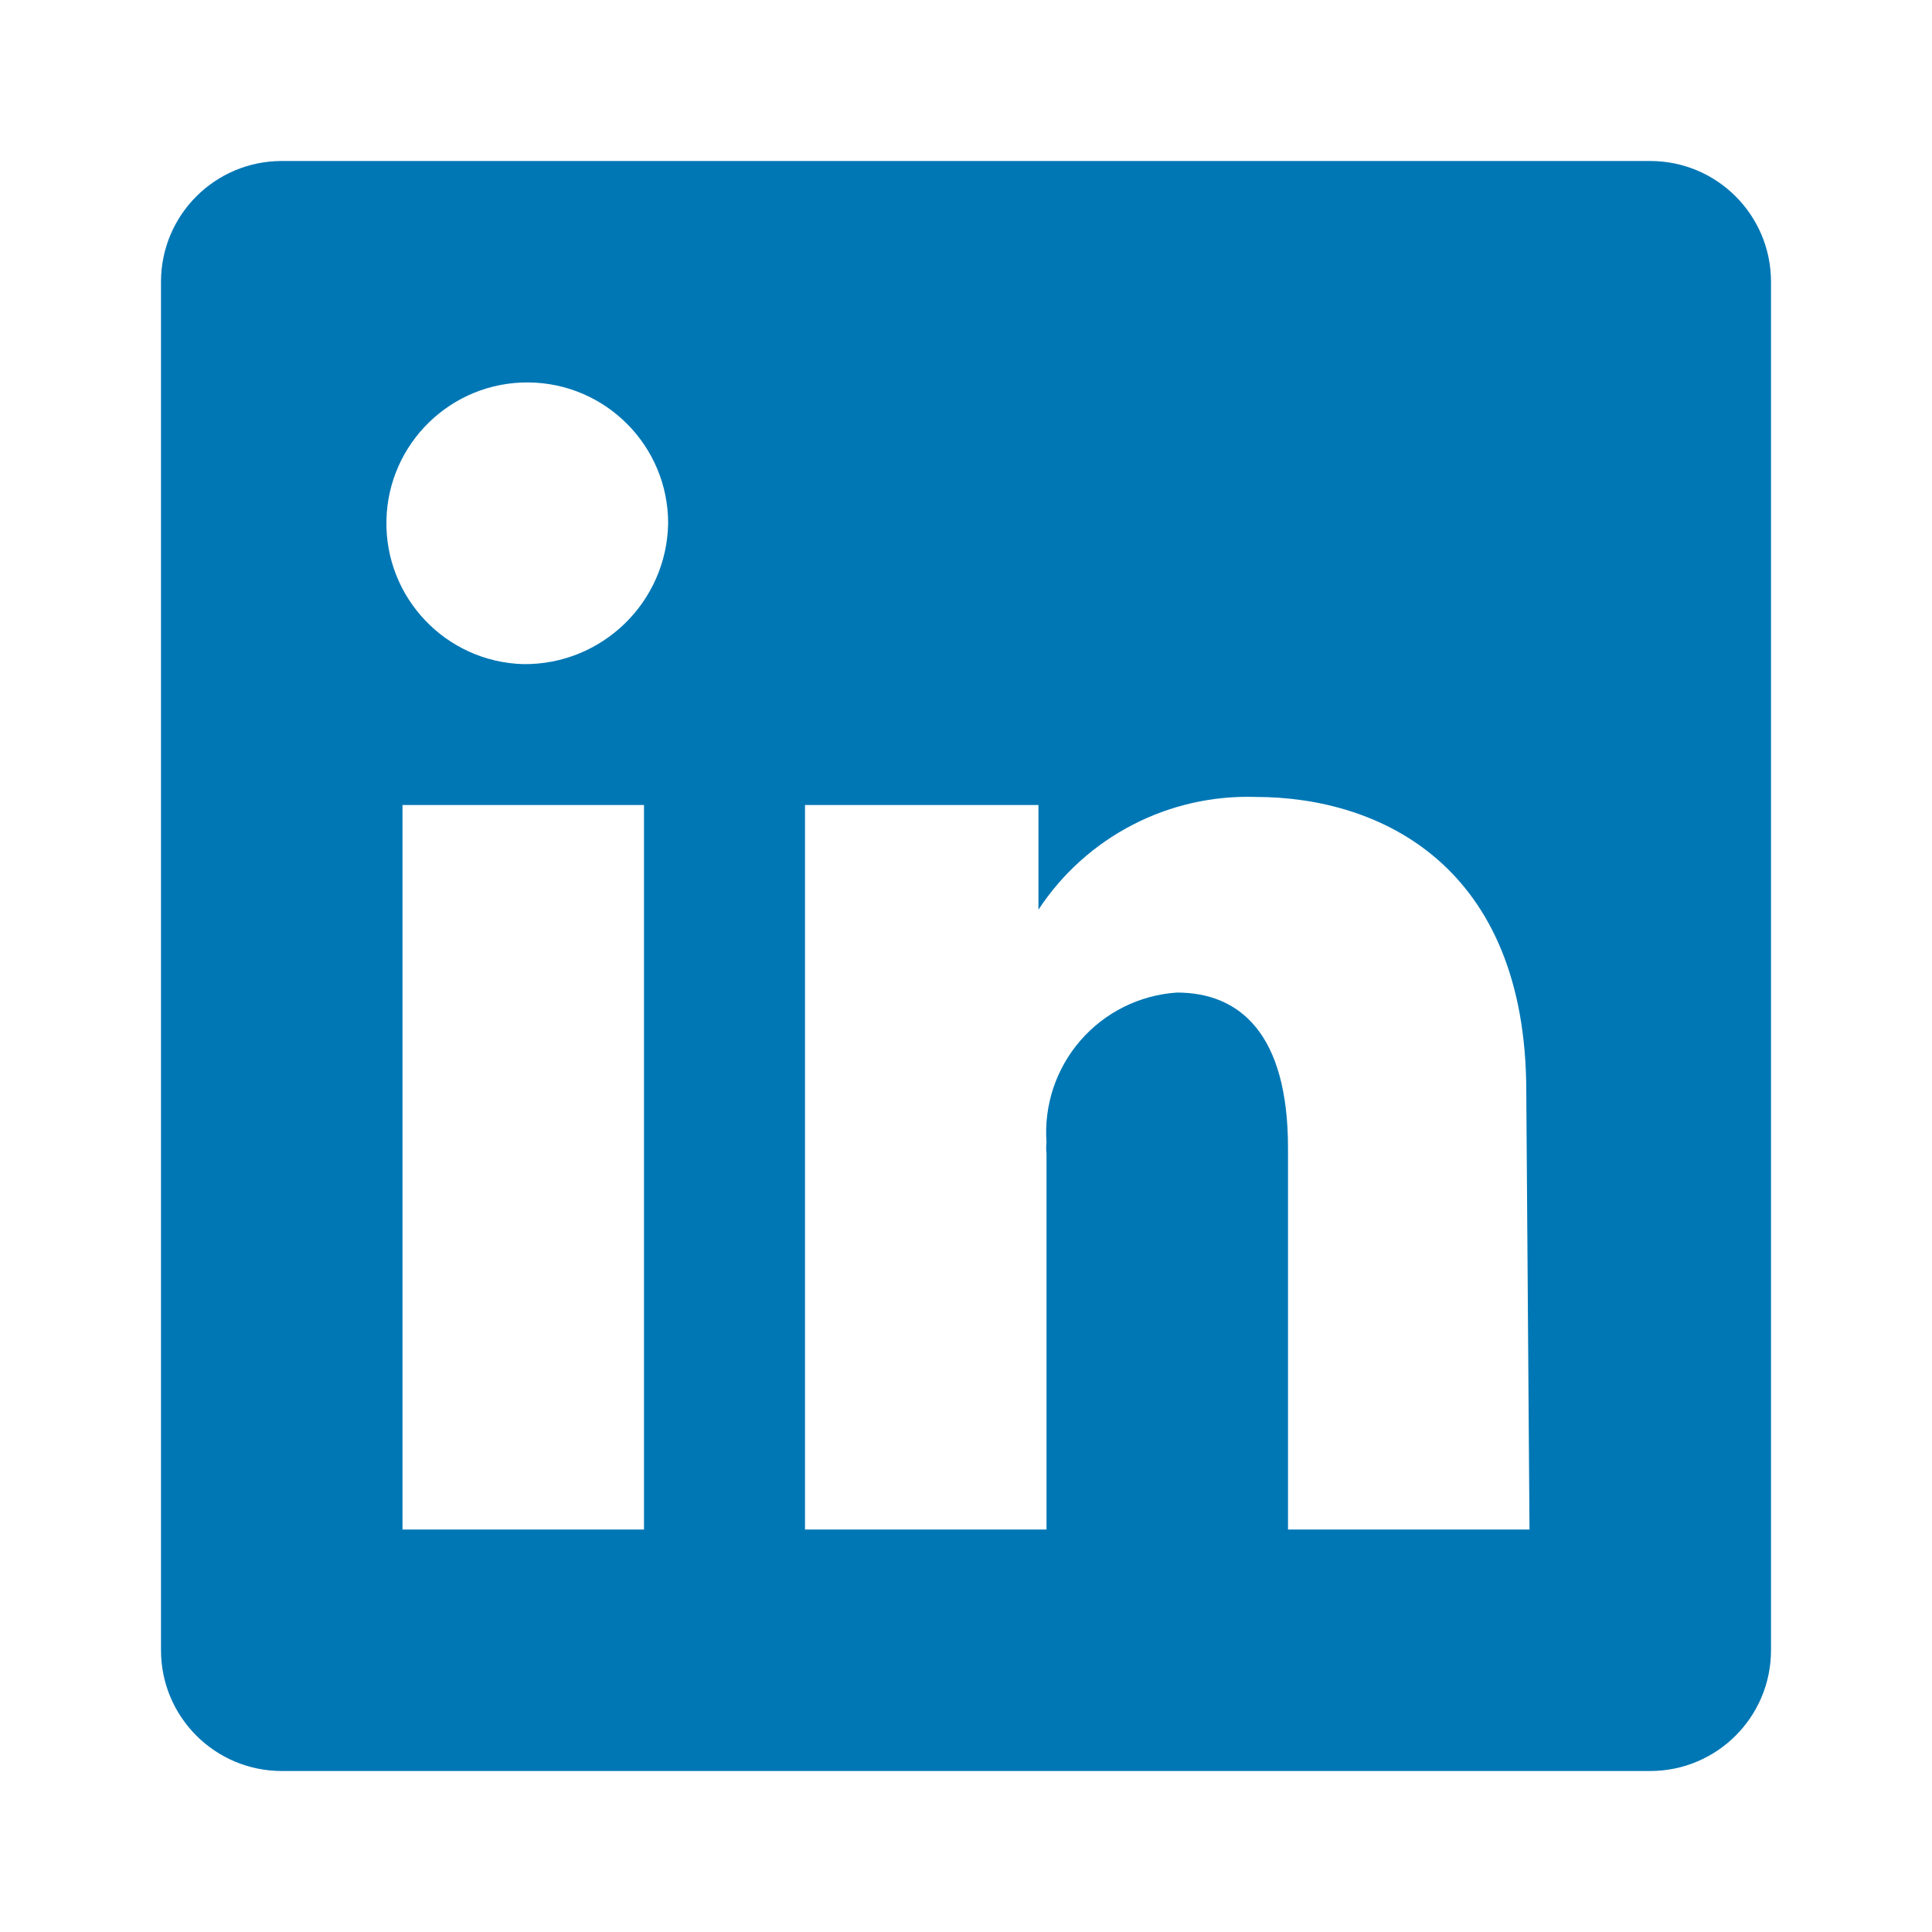
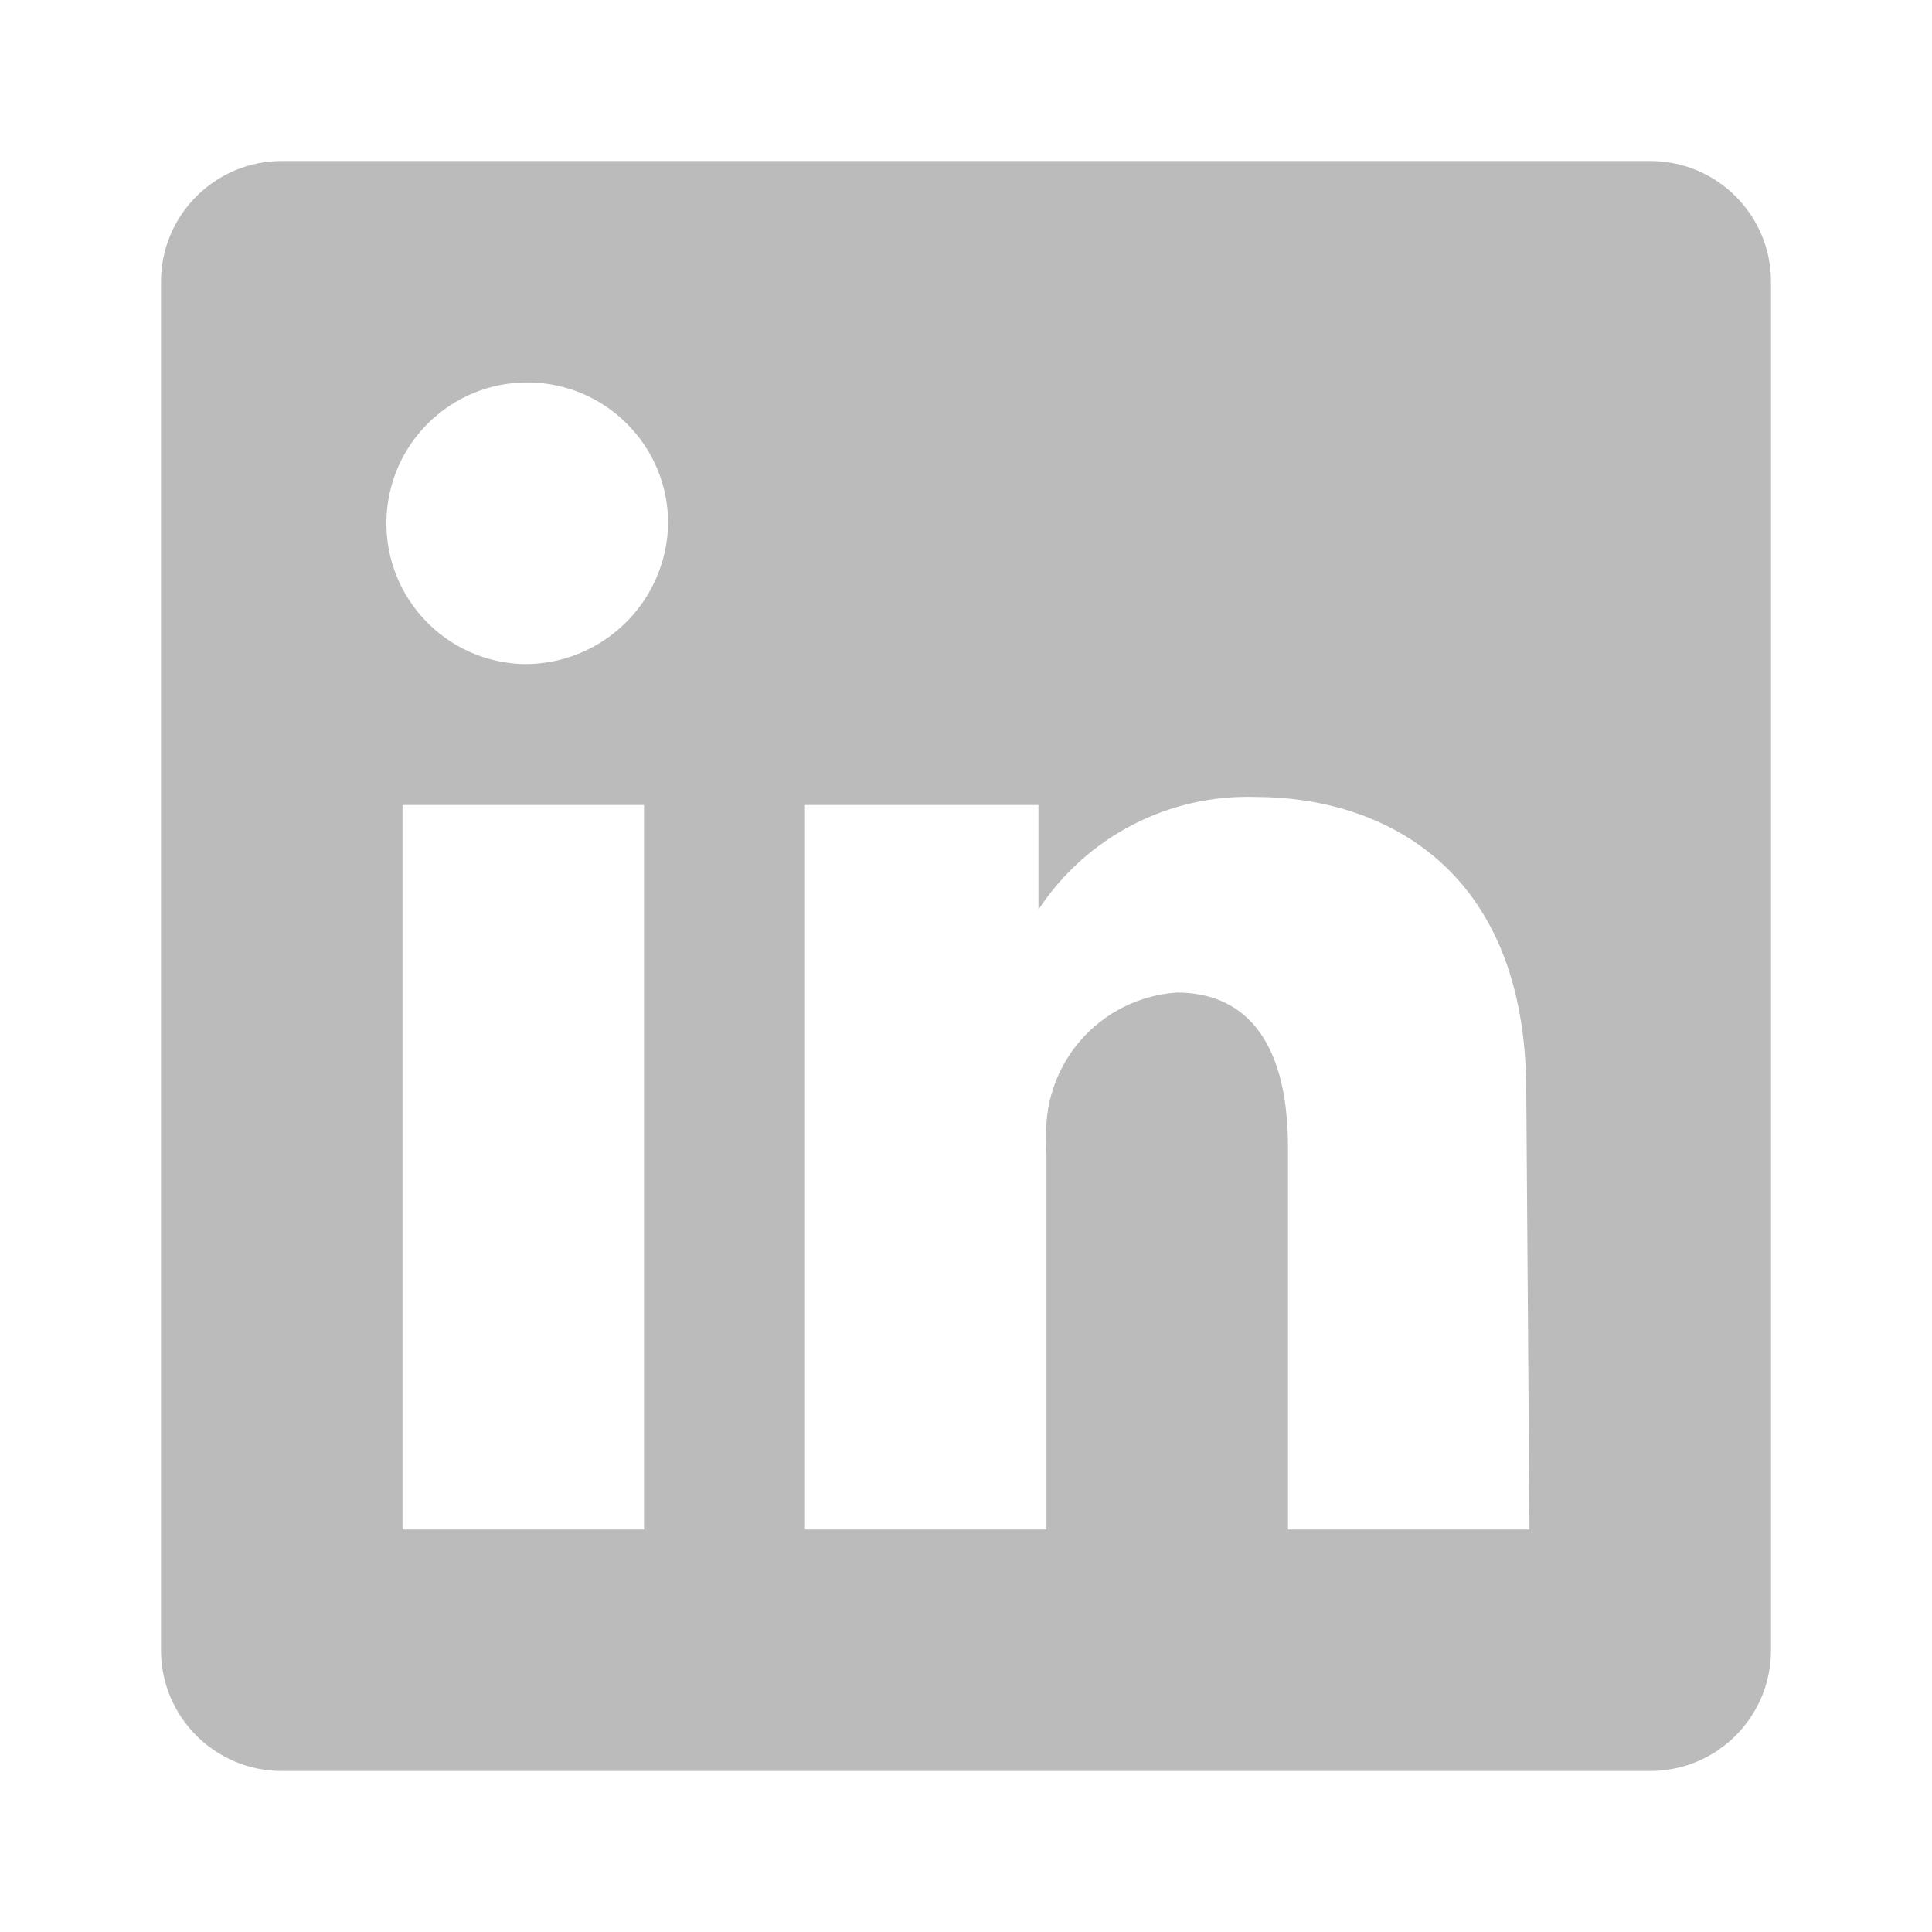
- <svg xmlns="http://www.w3.org/2000/svg" viewBox="0 0 24 24" fill="#0077B5">
-   <path d="M20.5 2h-17A1.5 1.5 0 002 3.5v17A1.5 1.5 0 003.5 22h17a1.5 1.5 0 001.5-1.5v-17A1.5 1.5 0 0020.5 2zM8 19H5v-9h3zM6.5 8.25A1.75 1.75 0 118.3 6.5a1.78 1.78 0 01-1.8 1.75zM19 19h-3v-4.74c0-1.42-.6-1.93-1.38-1.93A1.74 1.74 0 0013 14.19a.66.66 0 000 .14V19h-3v-9h2.9v1.3a3.11 3.11 0 012.7-1.4c1.55 0 3.36.86 3.36 3.66z" />
+ <svg xmlns="http://www.w3.org/2000/svg" viewBox="0 0 24 24">
+   <path fill="#bbbbbb" d="M20.5 2h-17A1.5 1.5 0 002 3.5v17A1.5 1.5 0 003.5 22h17a1.5 1.5 0 001.5-1.5v-17A1.5 1.5 0 0020.5 2zM8 19H5v-9h3zM6.5 8.25A1.75 1.75 0 118.3 6.5a1.78 1.78 0 01-1.8 1.75zM19 19h-3v-4.74c0-1.42-.6-1.93-1.38-1.93A1.74 1.74 0 0013 14.19a.66.66 0 000 .14V19h-3v-9h2.9v1.3a3.11 3.11 0 012.7-1.4c1.55 0 3.36.86 3.36 3.66z" />
</svg>
